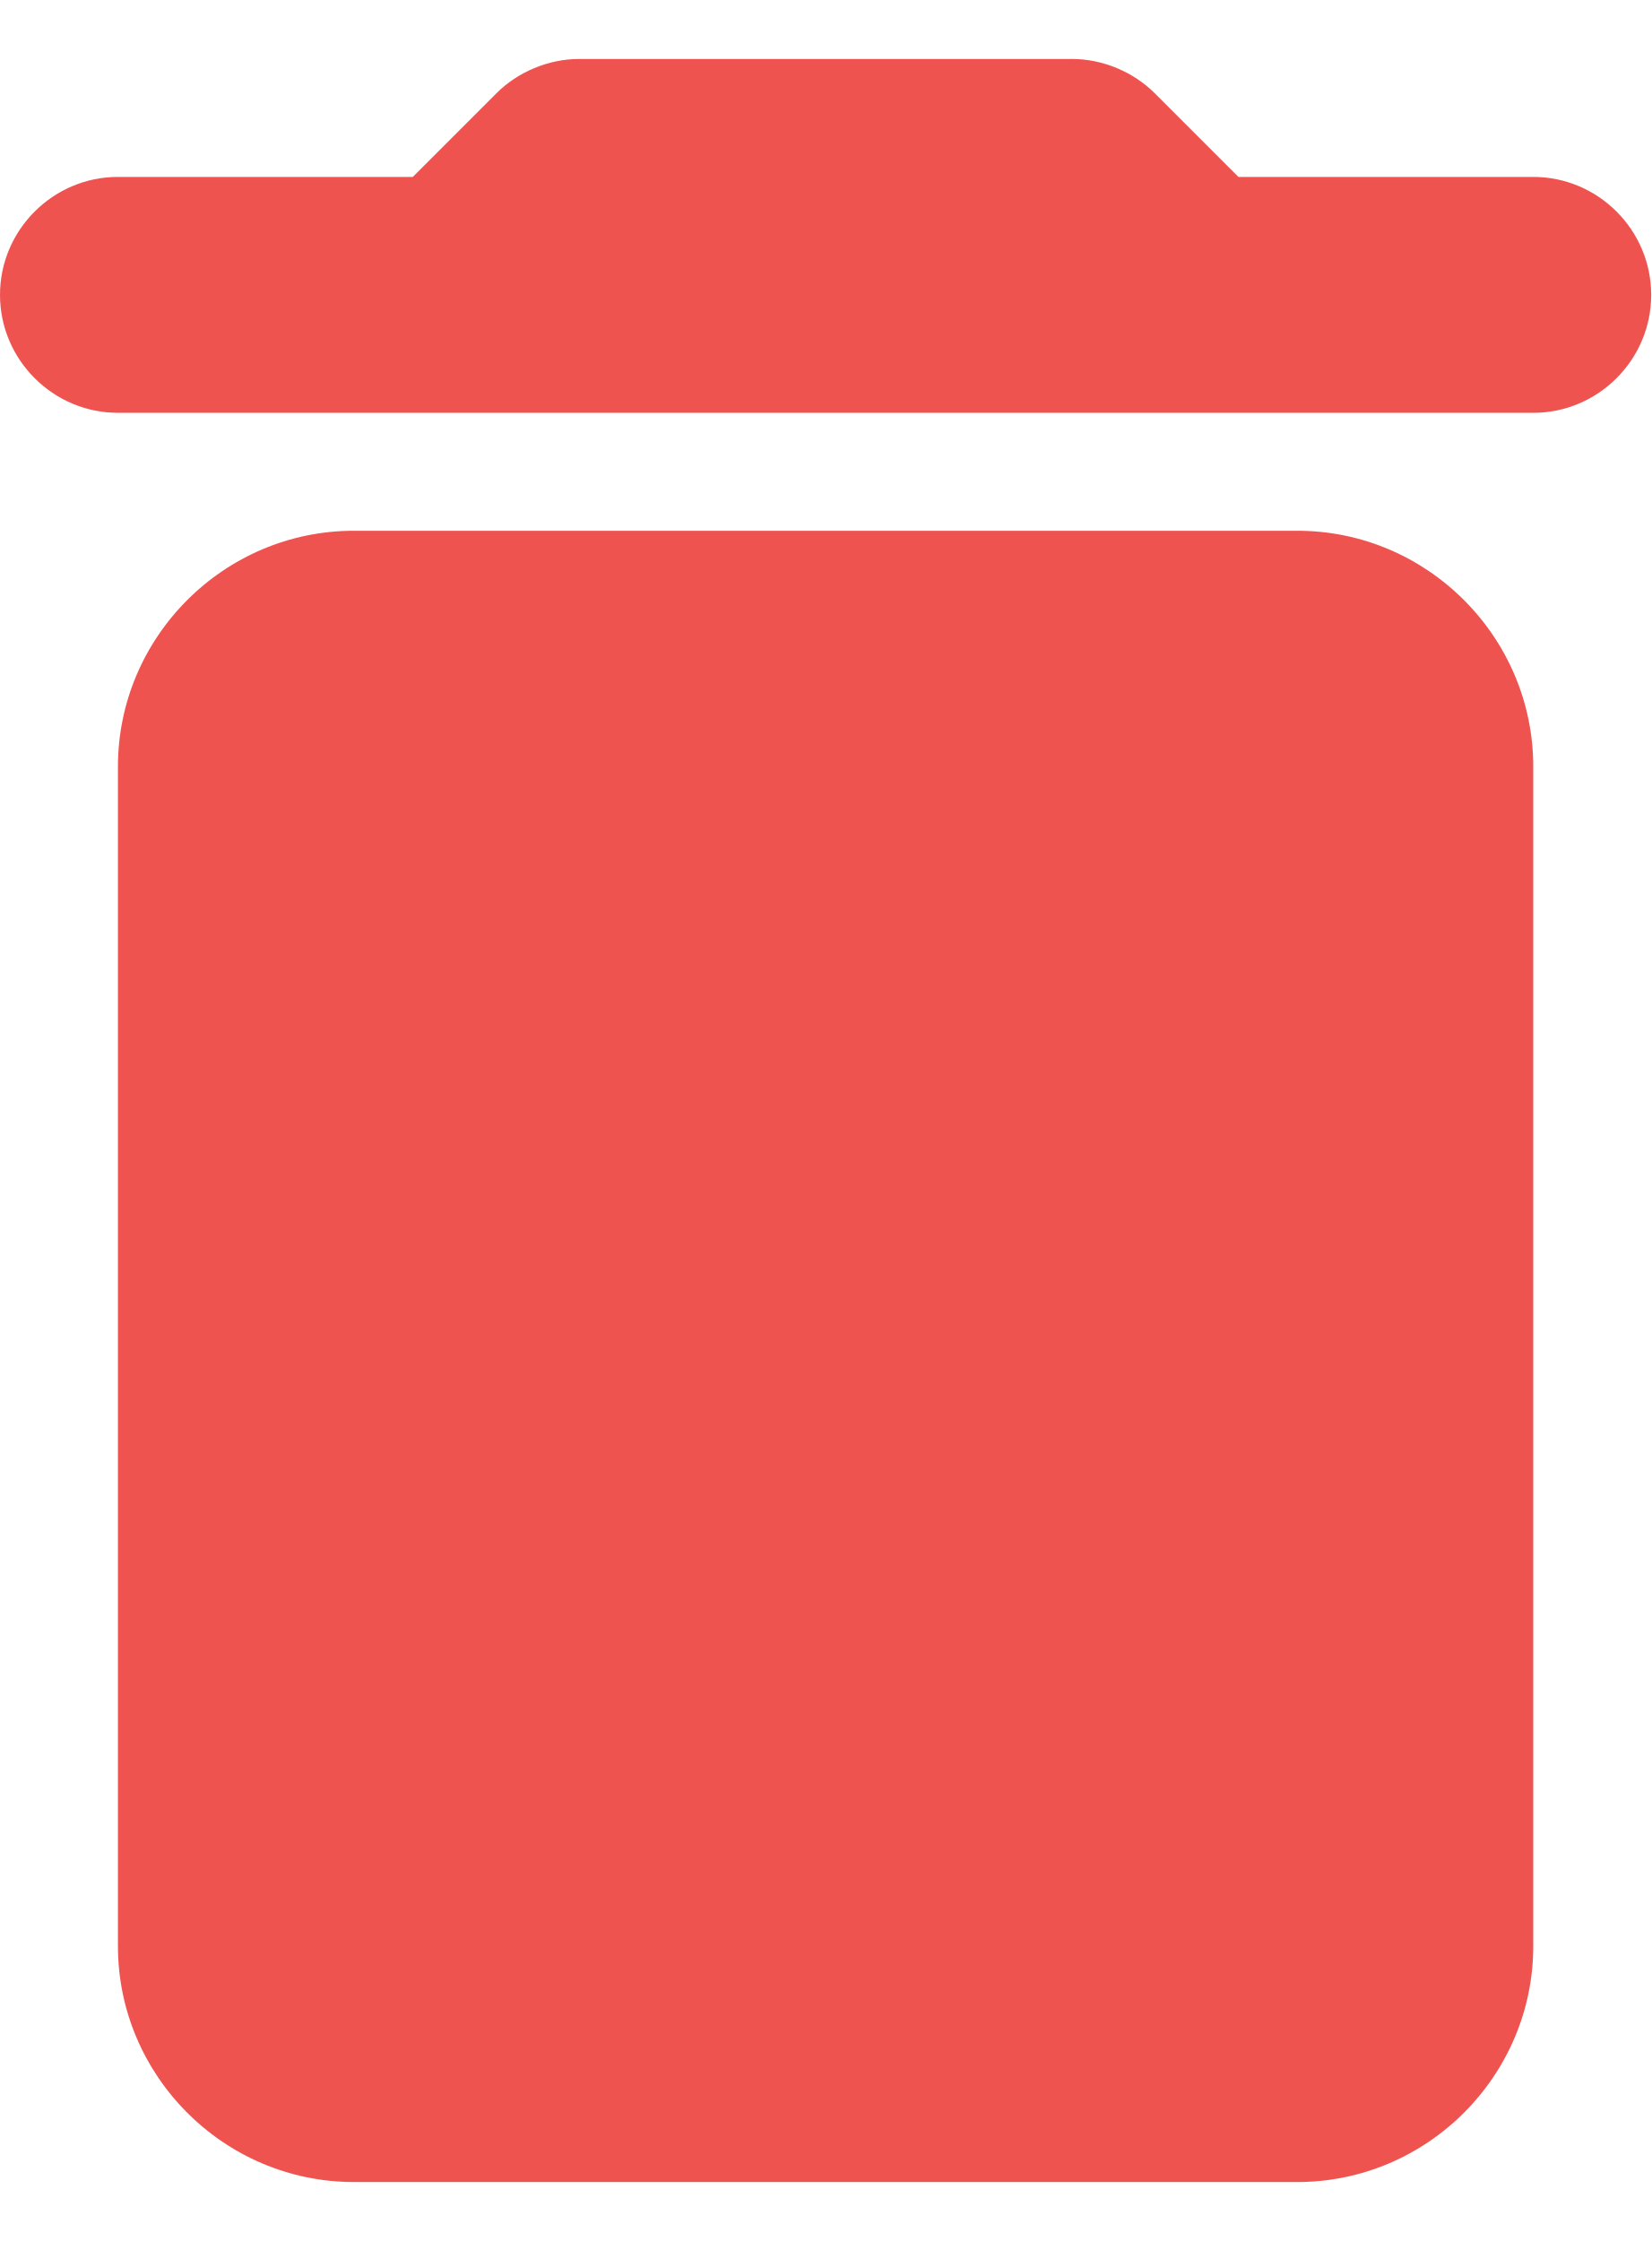
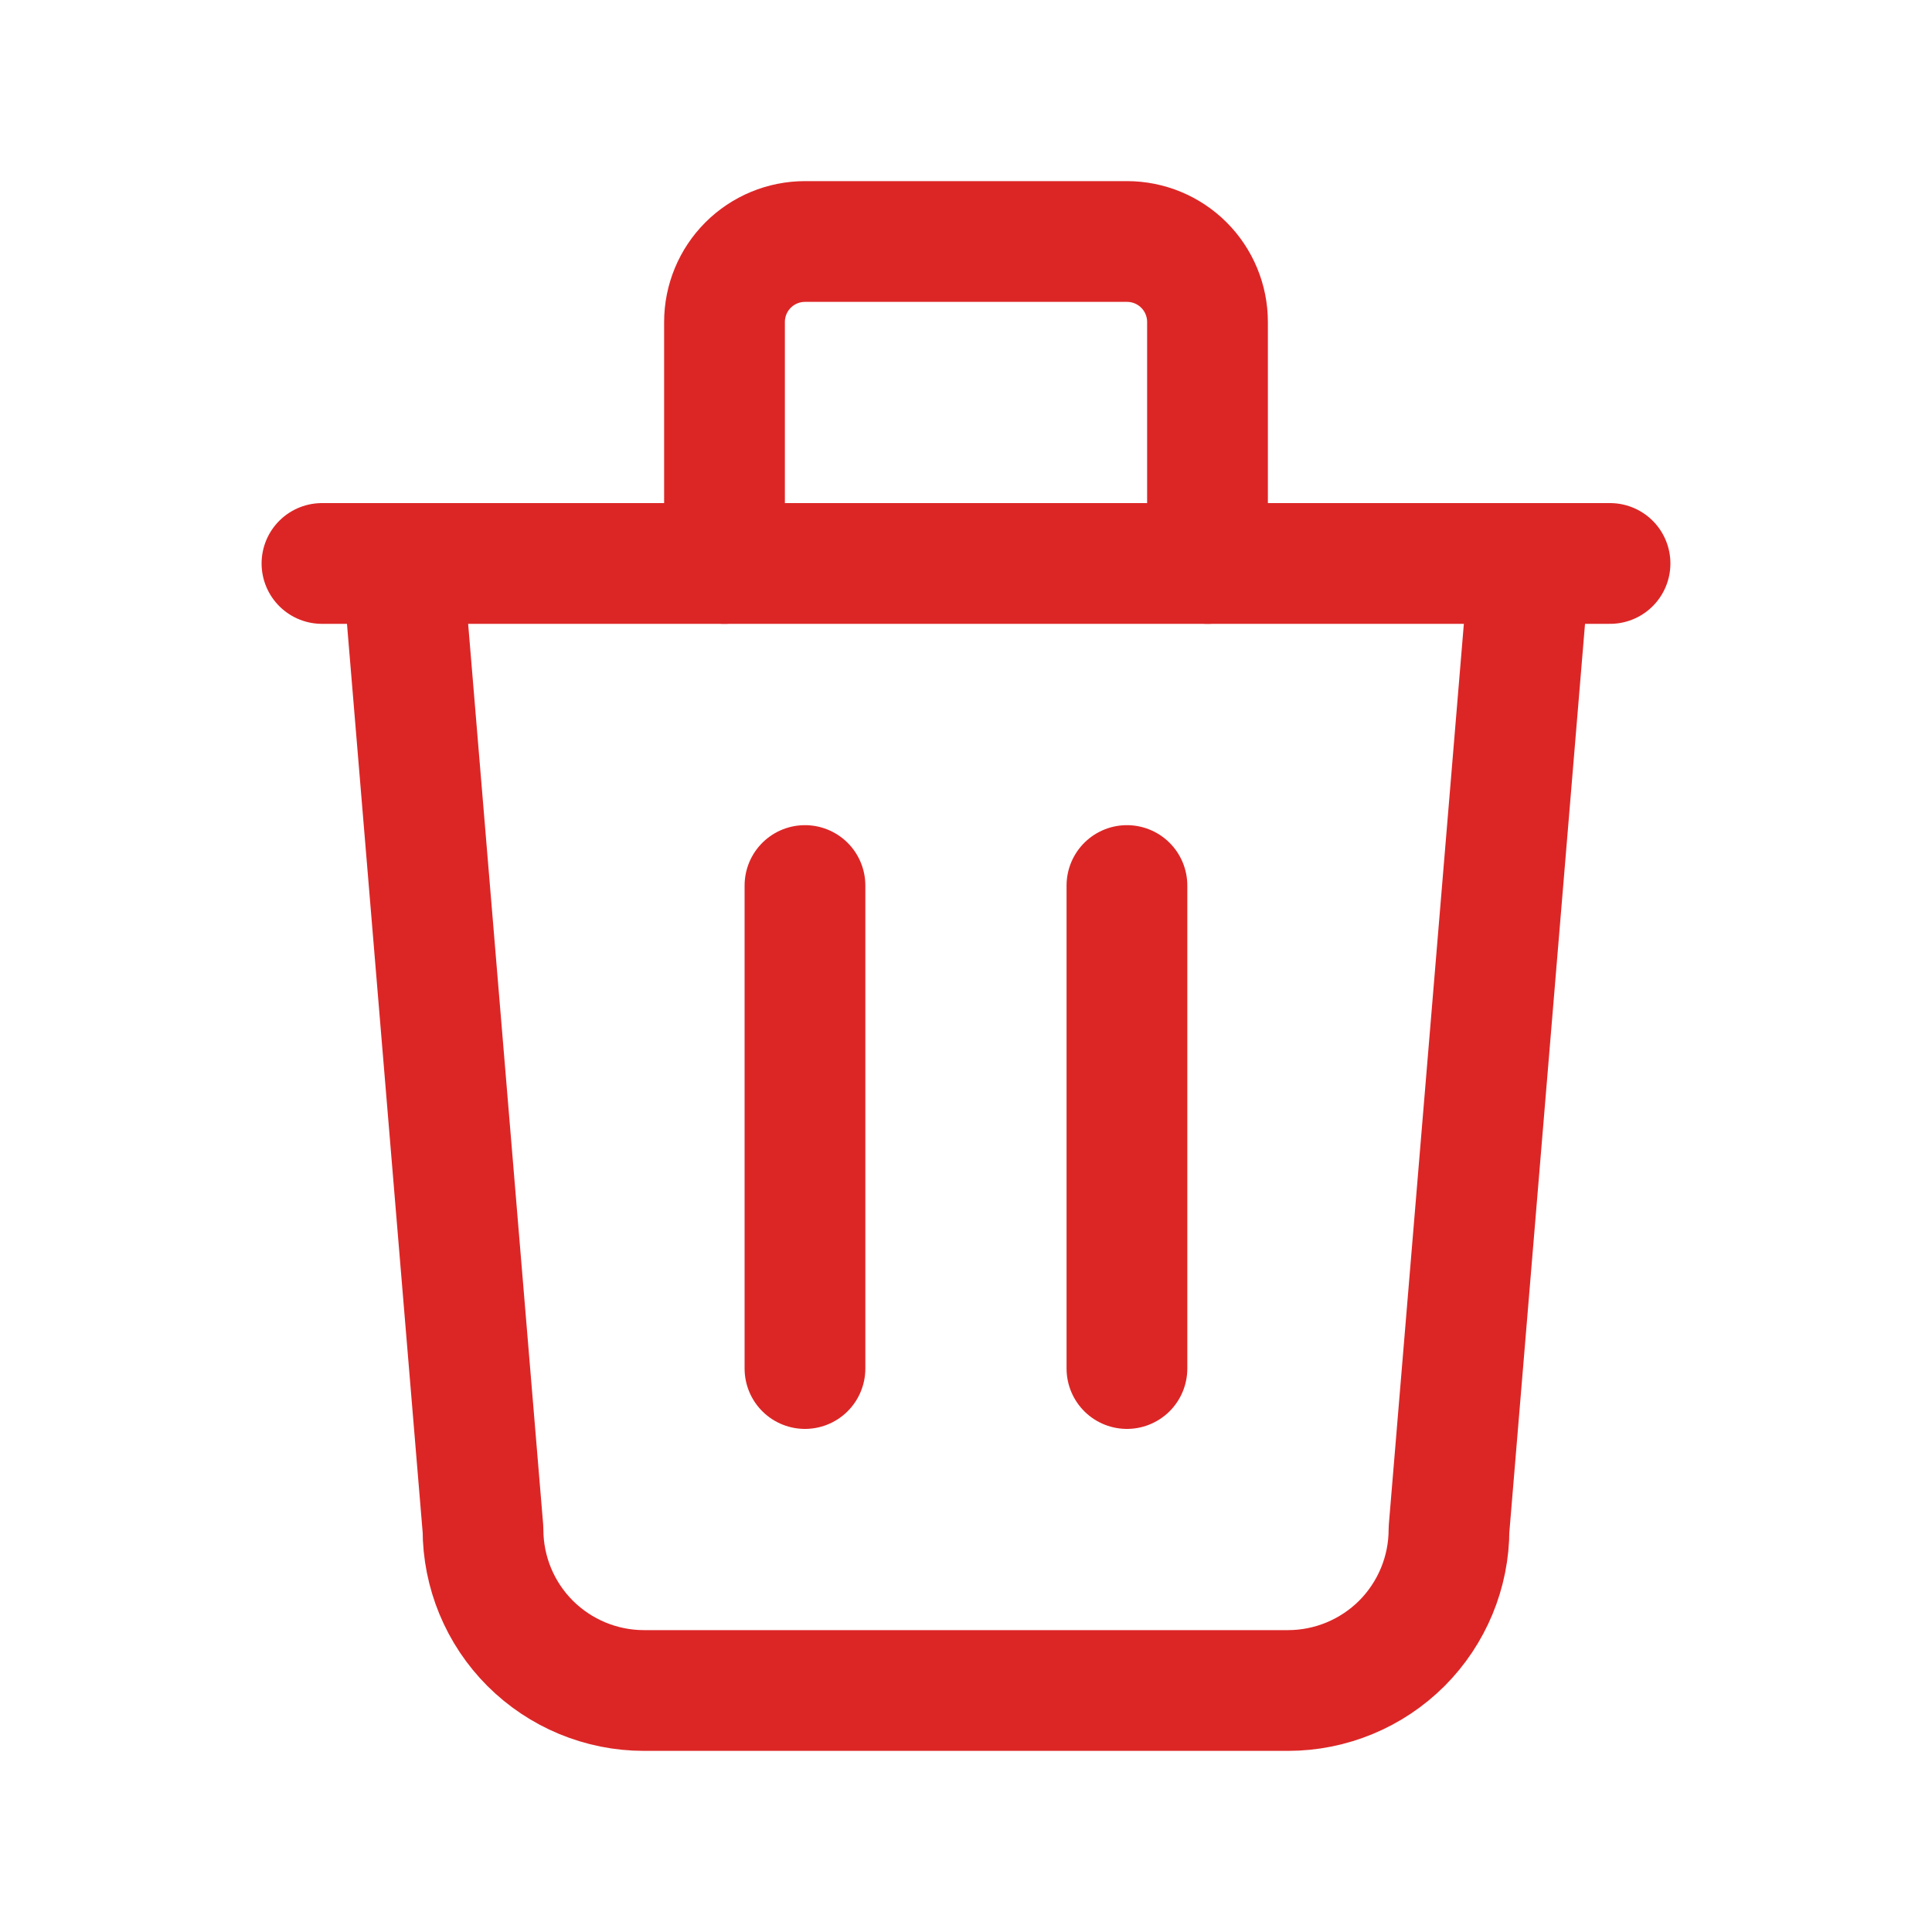
- <svg xmlns="http://www.w3.org/2000/svg" width="14" height="19" viewBox="0 0 14 19" fill="none">
-   <path d="M1 16.5C1 17.6 1.9 18.5 3 18.5H11C12.1 18.5 13 17.6 13 16.5V6.5C13 5.4 12.1 4.5 11 4.5H3C1.9 4.5 1 5.4 1 6.5V16.5ZM13 1.5H10.5L9.79 0.79C9.61 0.61 9.35 0.5 9.09 0.5H4.91C4.65 0.5 4.39 0.61 4.21 0.79L3.5 1.5H1C0.45 1.5 0 1.95 0 2.5C0 3.05 0.45 3.5 1 3.5H13C13.55 3.5 14 3.05 14 2.5C14 1.95 13.55 1.5 13 1.5Z" fill="#EF5350" />
+ <svg xmlns="http://www.w3.org/2000/svg" width="20" height="20" viewBox="0 0 20 20" fill="none">
+   <path d="M3.333 5.833H16.667" stroke="#DC2626" stroke-width="1.25" stroke-linecap="round" stroke-linejoin="round" />
+   <path d="M8.333 9.167V14.167" stroke="#DC2626" stroke-width="1.25" stroke-linecap="round" stroke-linejoin="round" />
+   <path d="M11.666 9.167V14.167" stroke="#DC2626" stroke-width="1.25" stroke-linecap="round" stroke-linejoin="round" />
+   <path d="M4.167 5.833L5 15.833C5 16.275 5.175 16.699 5.488 17.012C5.801 17.324 6.224 17.5 6.667 17.5H13.333C13.775 17.5 14.199 17.324 14.512 17.012C14.824 16.699 15 16.275 15 15.833L15.833 5.833" stroke="#DC2626" stroke-width="1.25" stroke-linecap="round" stroke-linejoin="round" />
+   <path d="M7.5 5.833V3.333C7.5 3.112 7.588 2.9 7.744 2.744C7.9 2.588 8.112 2.5 8.333 2.5H11.667C11.888 2.5 12.1 2.588 12.256 2.744C12.412 2.9 12.5 3.112 12.5 3.333V5.833" stroke="#DC2626" stroke-width="1.25" stroke-linecap="round" stroke-linejoin="round" />
</svg>
